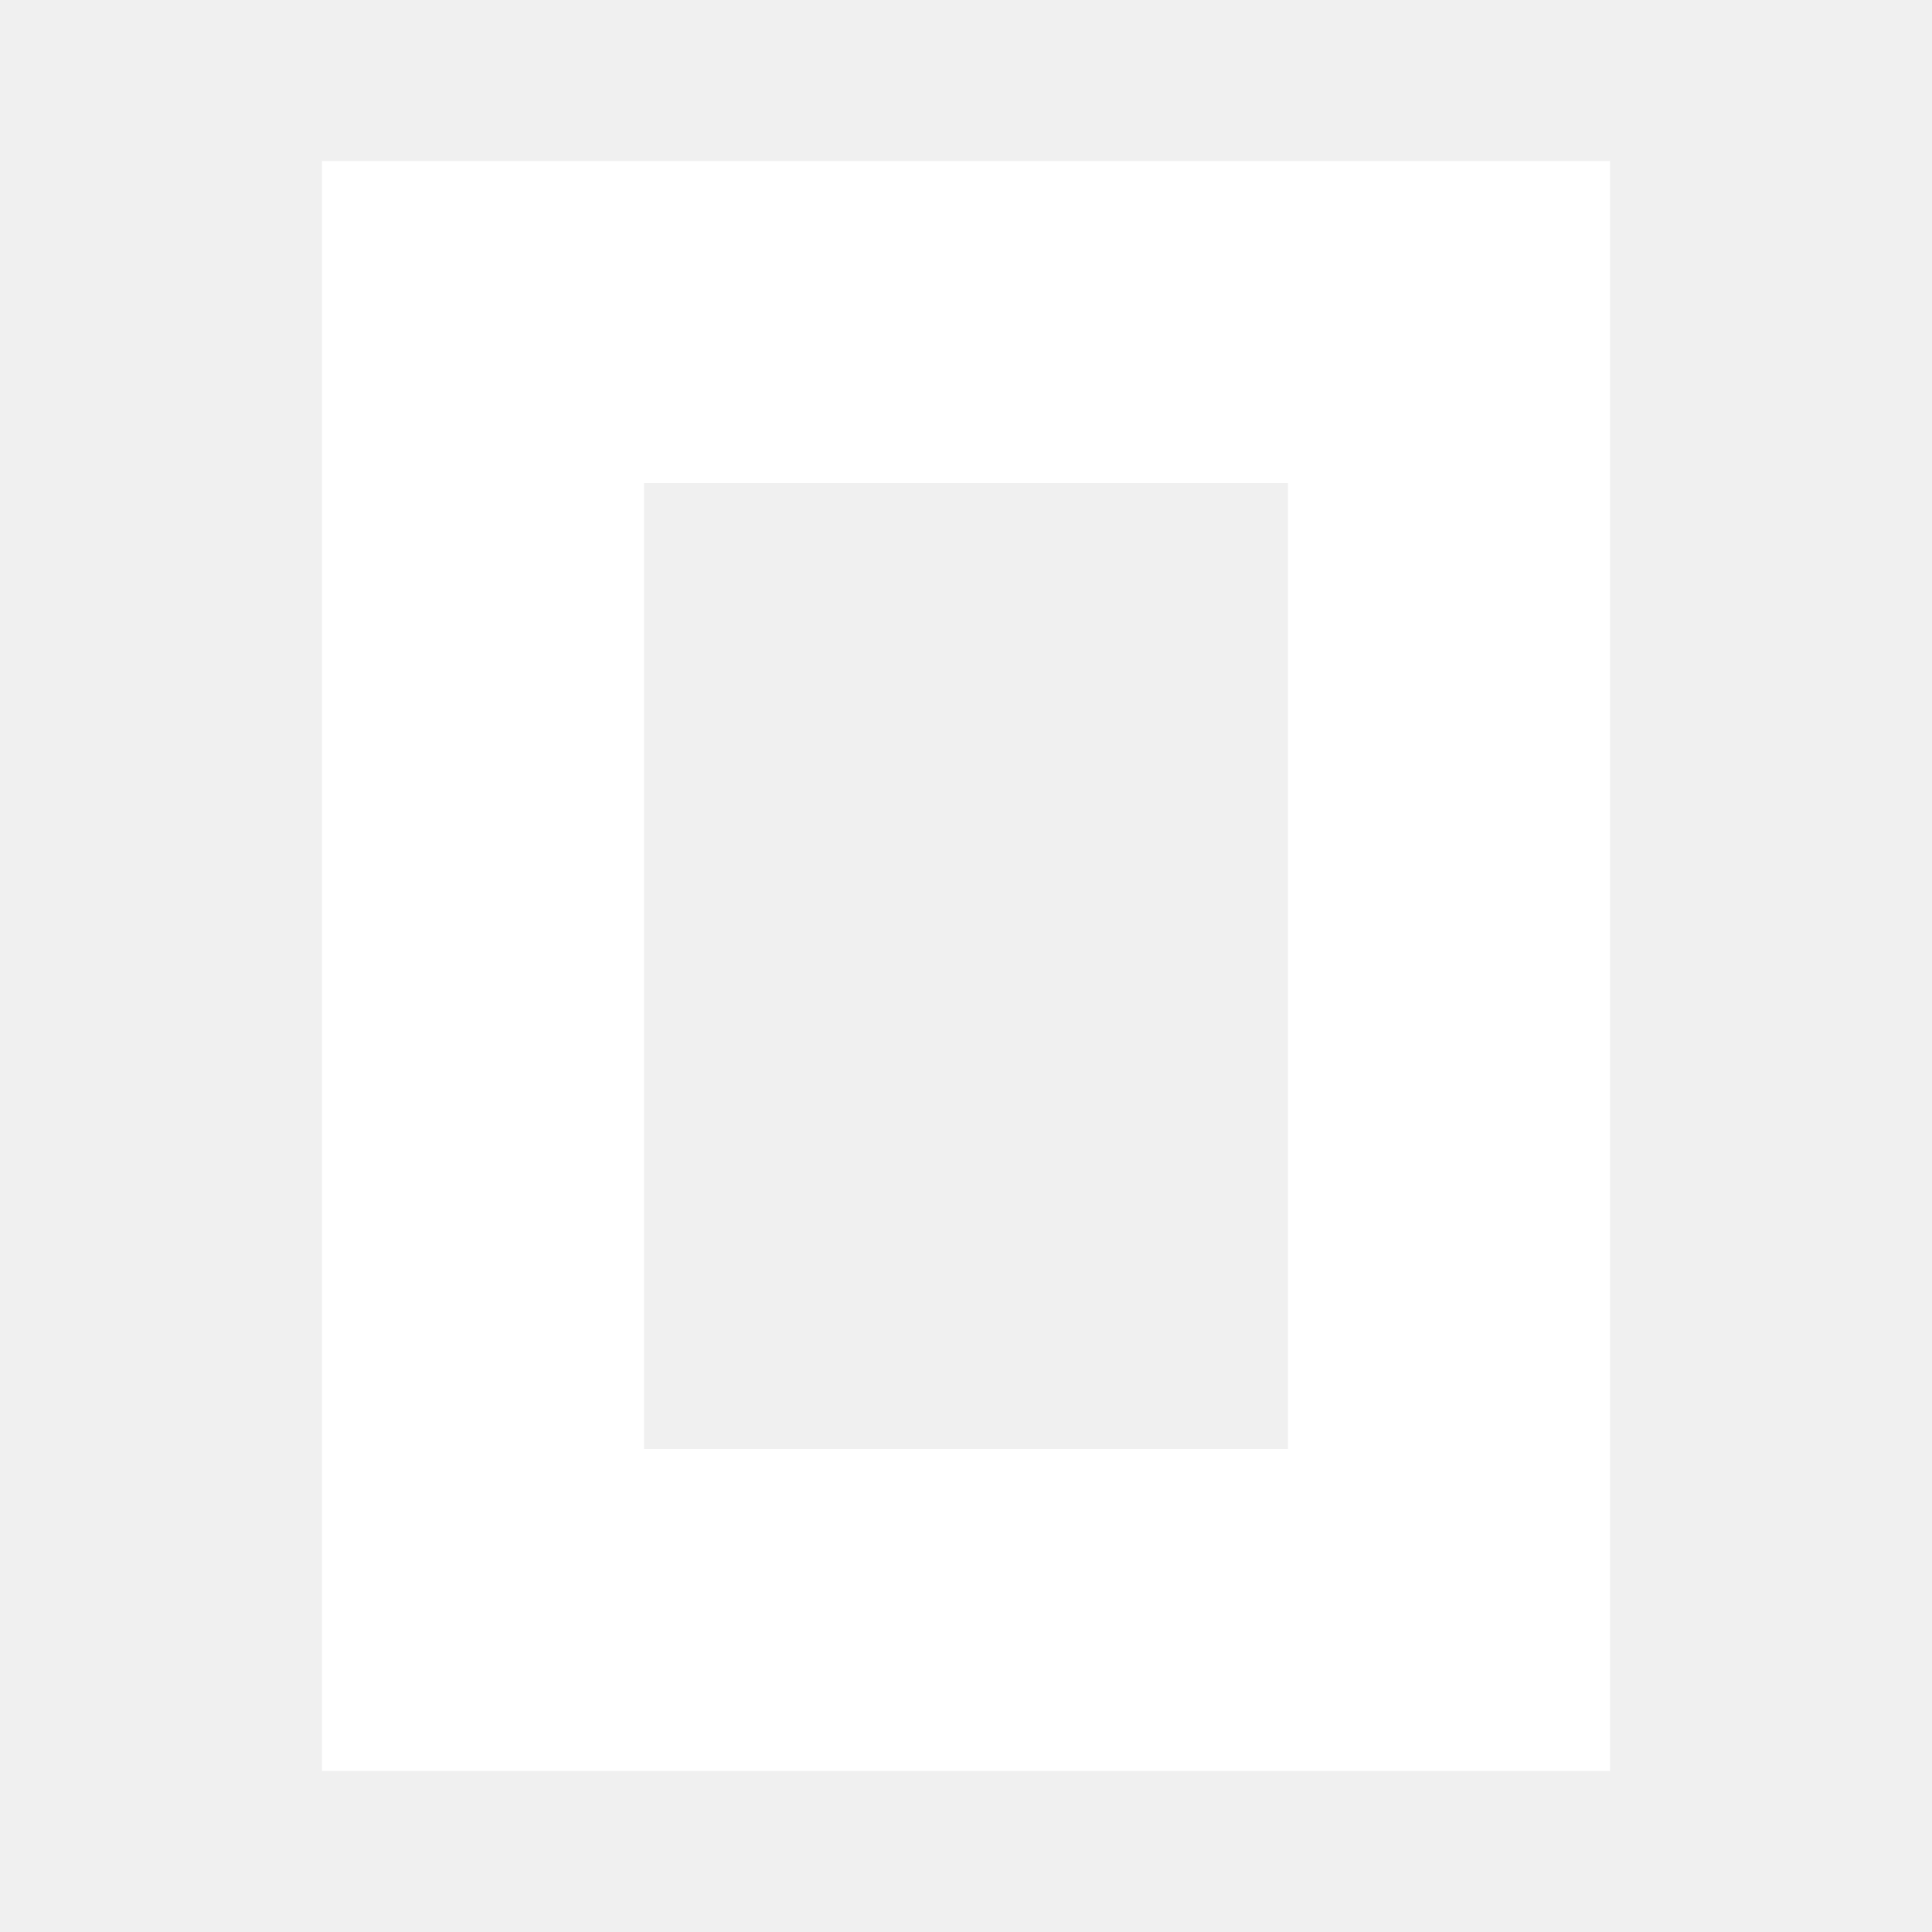
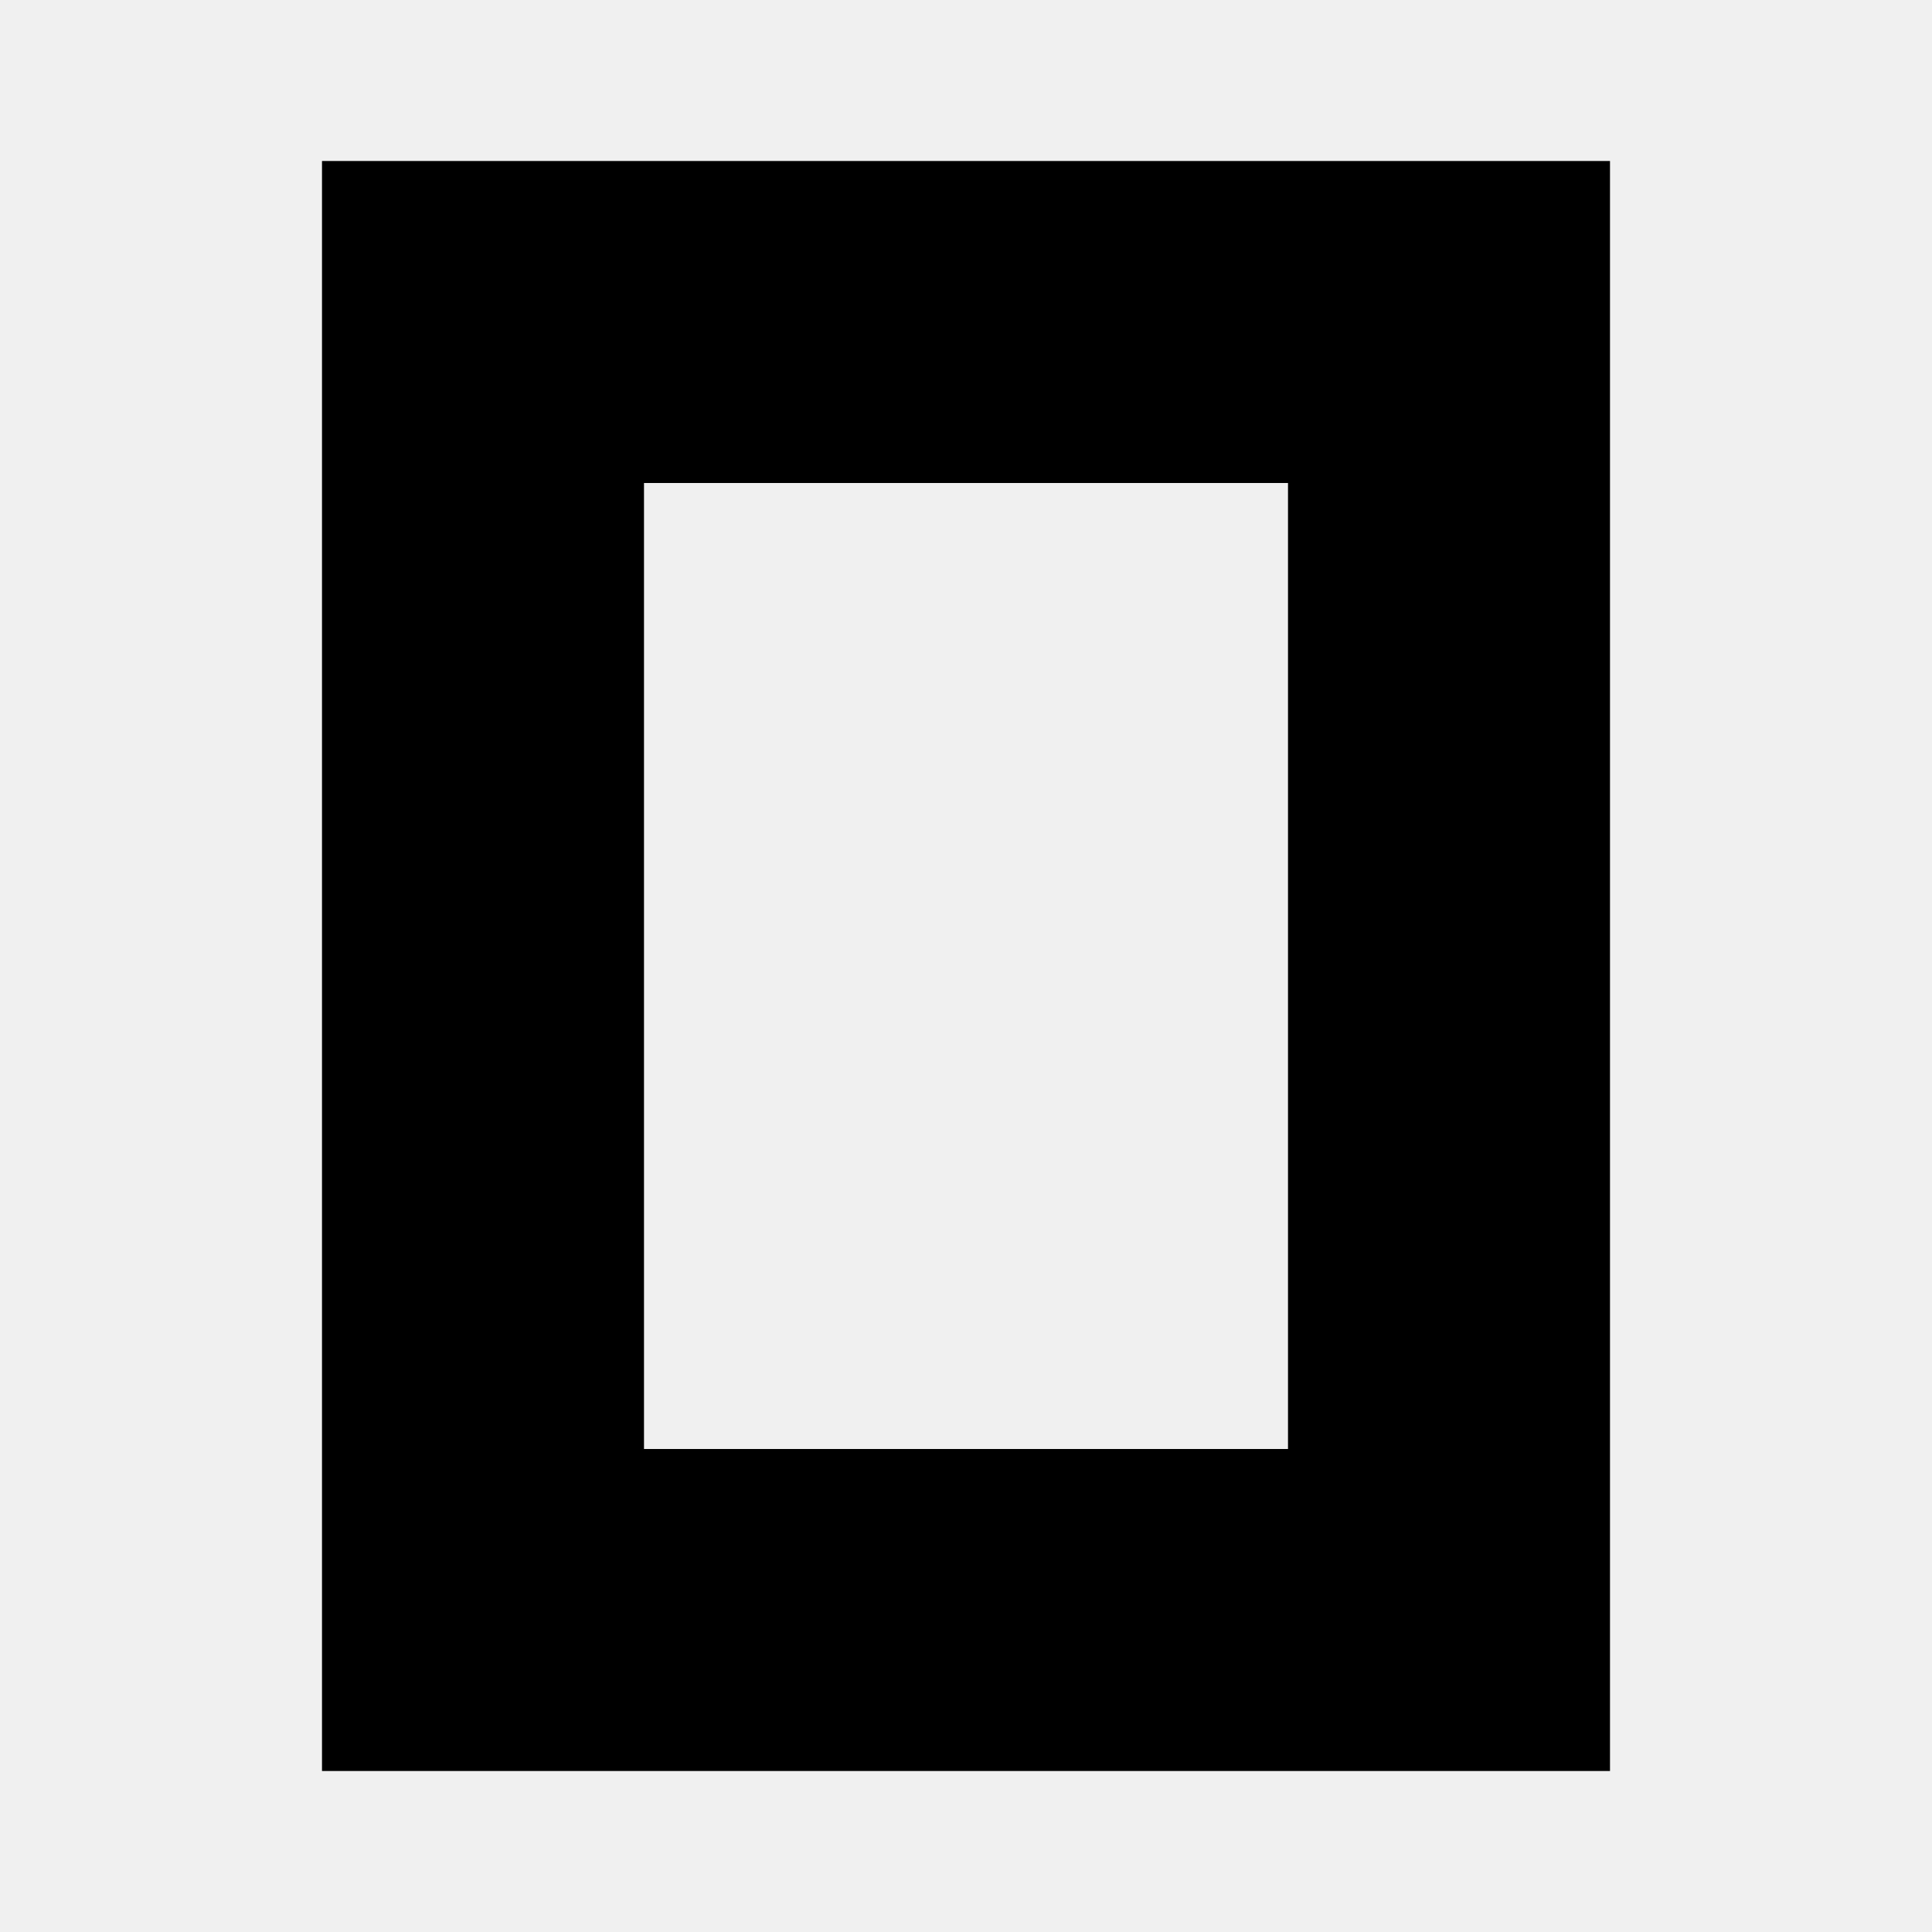
- <svg xmlns="http://www.w3.org/2000/svg" fill="#ffffff" fill-rule="evenodd" height="1em" style="flex:none;line-height:1" viewBox="0 0 24 24" width="1em">
+ <svg xmlns="http://www.w3.org/2000/svg" fill="currentColor" fill-rule="evenodd" height="1em" style="flex:none;line-height:1" viewBox="0 0 24 24" width="1em">
  <path d="M16 6H8v12h8V6zm4 16H4V2h16v20z" />
</svg>
